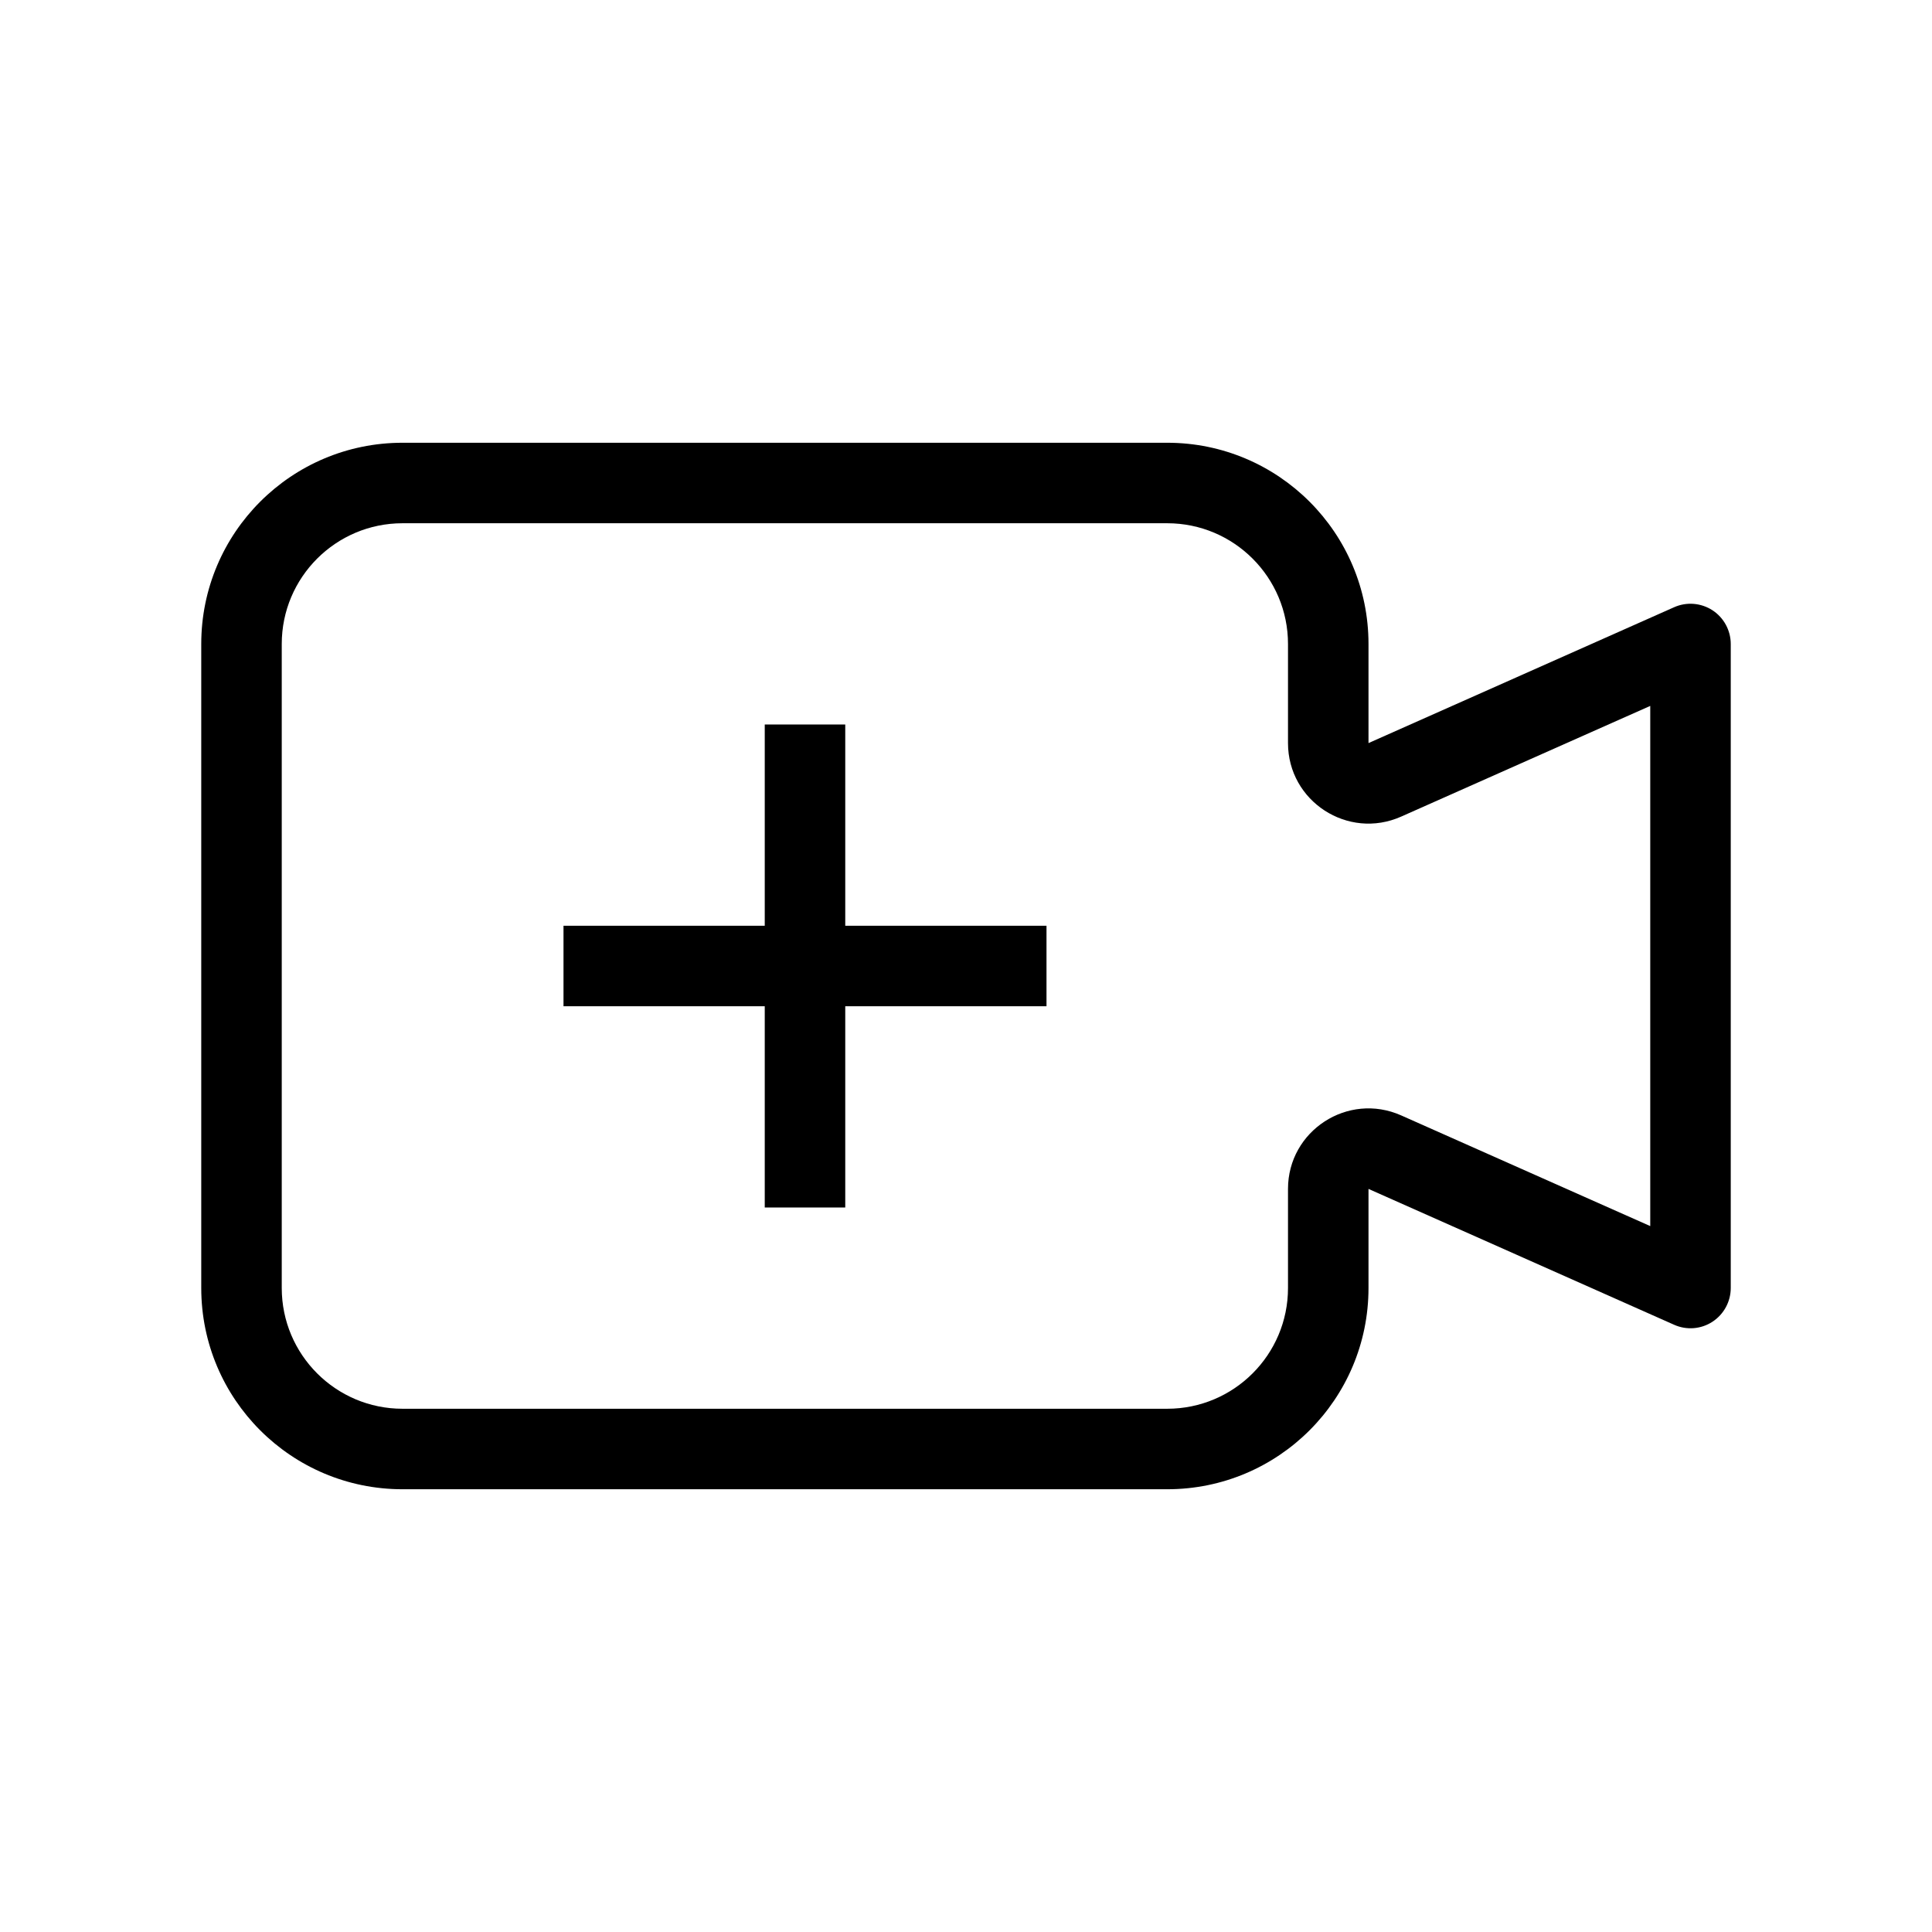
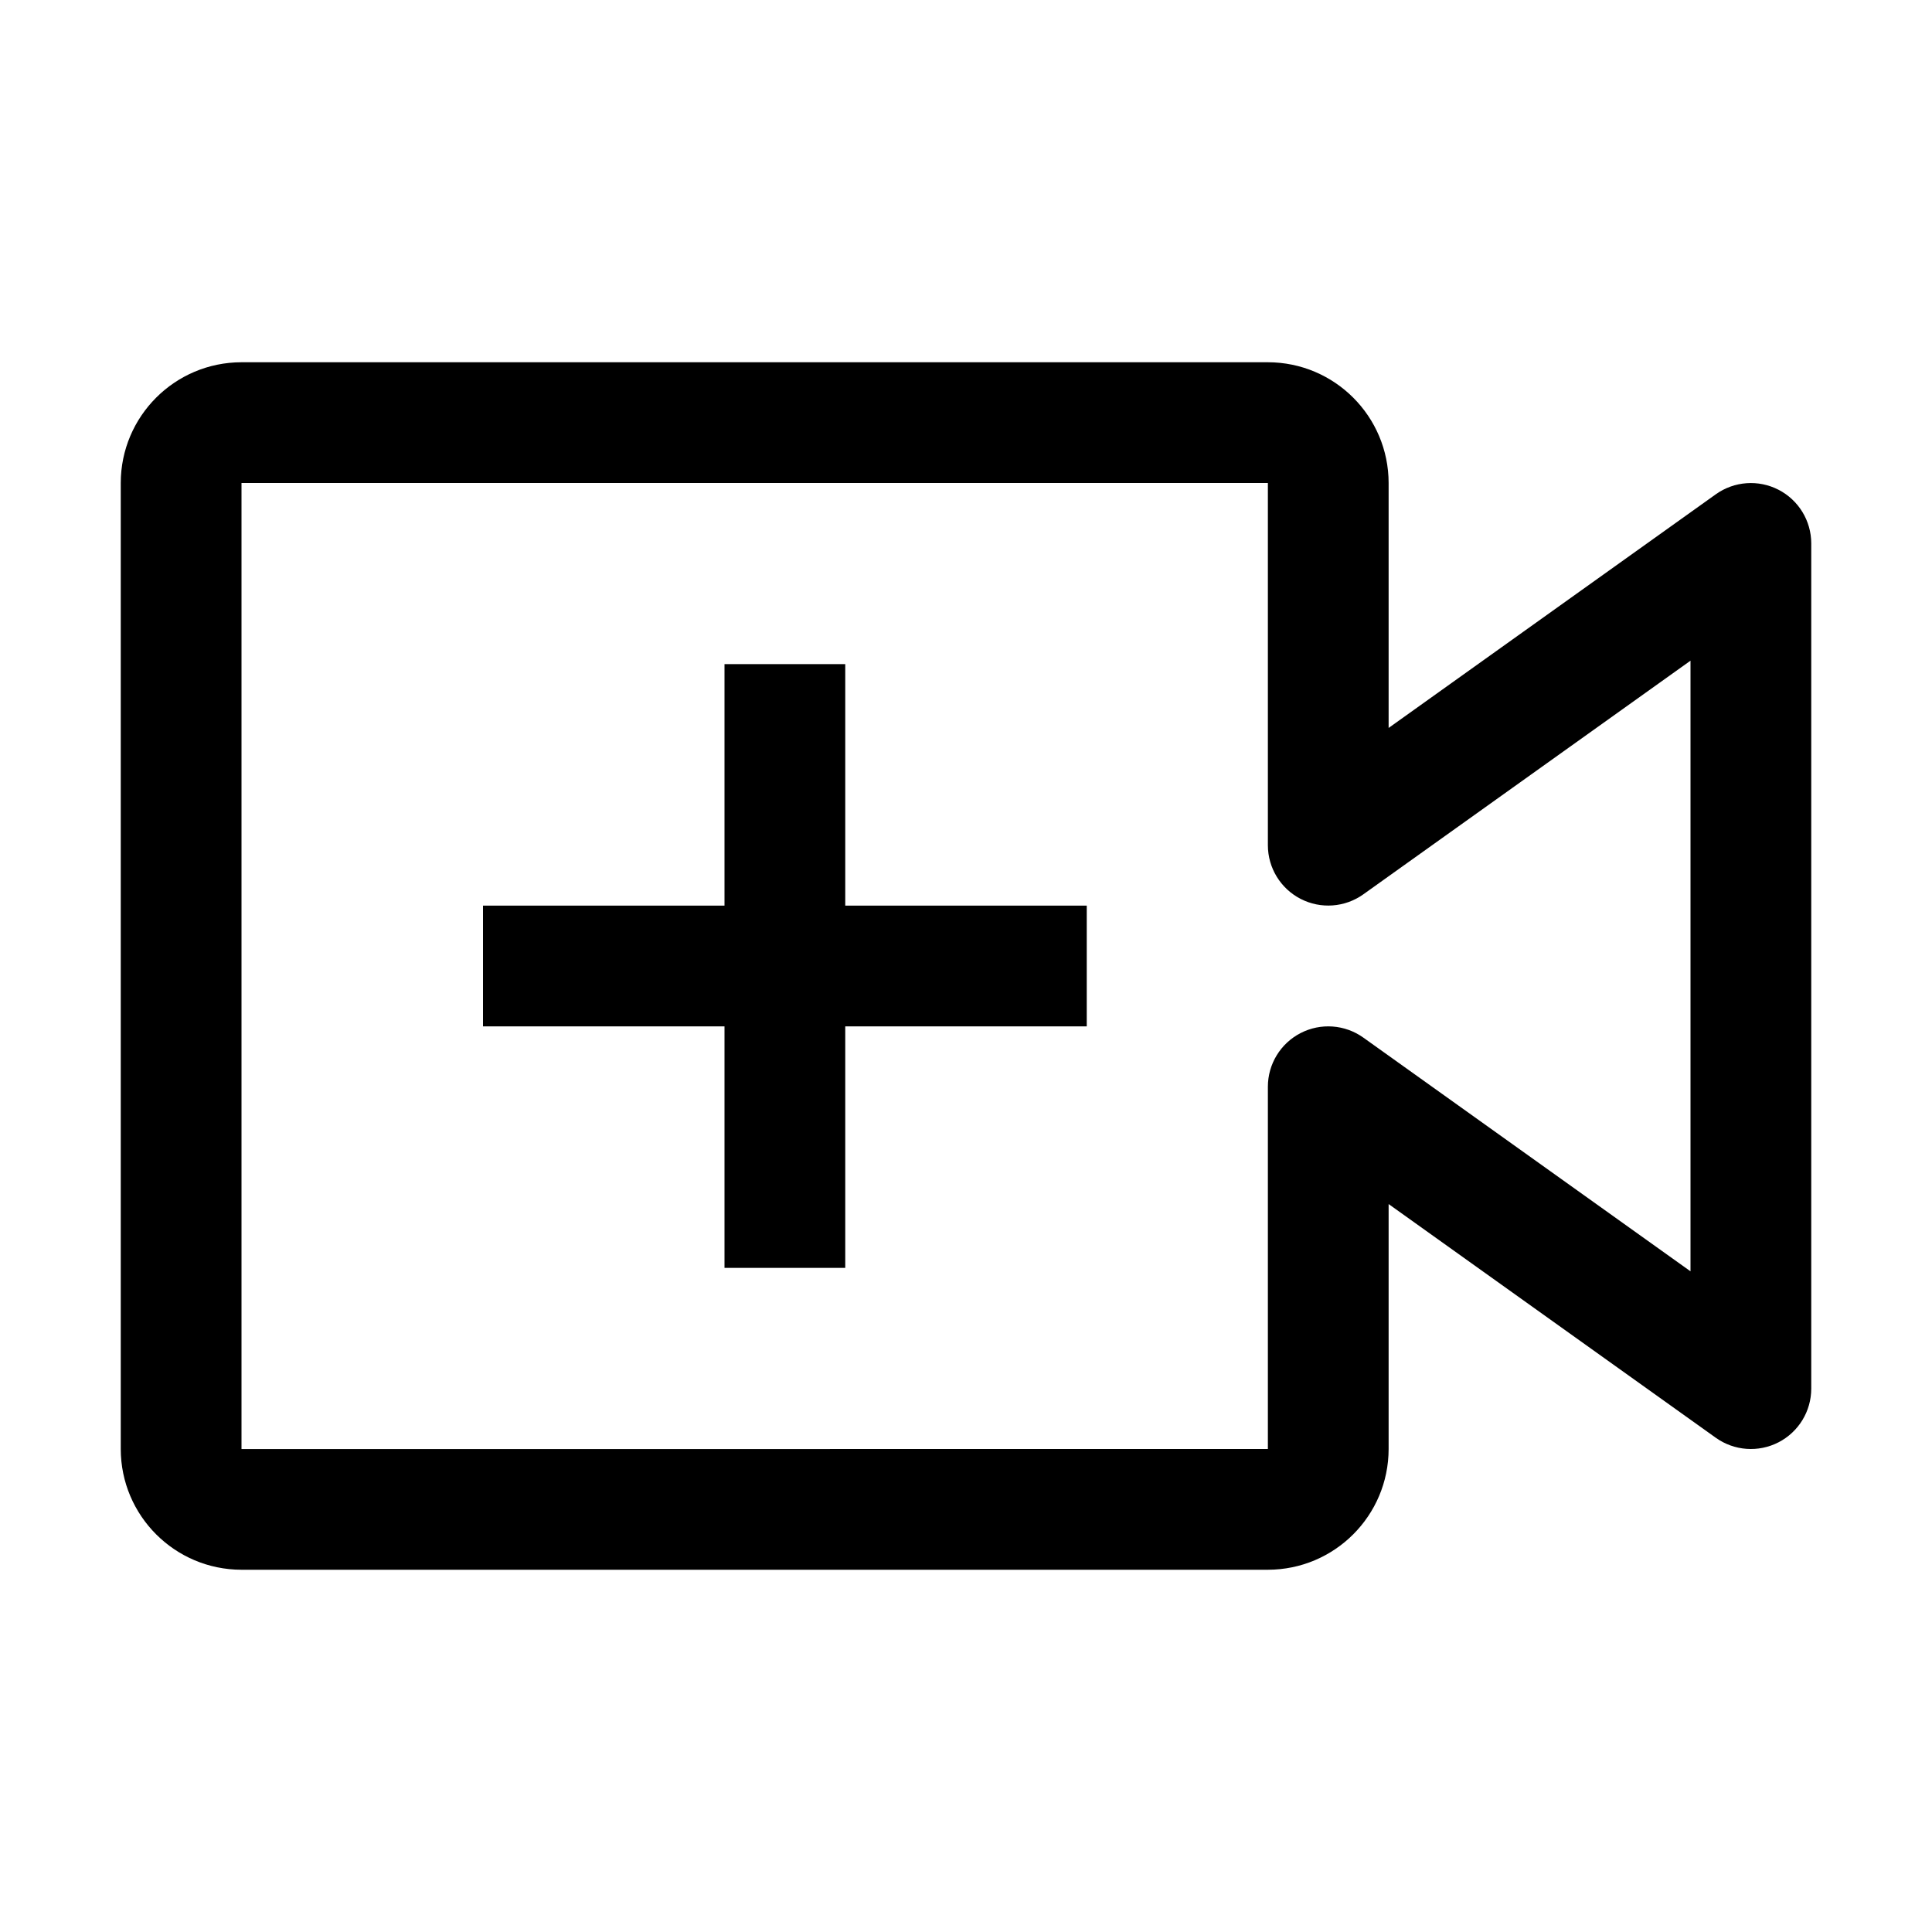
- <svg xmlns="http://www.w3.org/2000/svg" fill="none" height="24" viewBox="0 0 24 24" width="24">
-   <path clip-rule="evenodd" d="M2.5 8C2.5 6.619 3.619 5.5 5 5.5H14.5C15.881 5.5 17 6.619 17 8V9.231L20.797 7.543C20.952 7.474 21.131 7.489 21.273 7.581C21.414 7.673 21.5 7.831 21.5 8V16C21.5 16.169 21.414 16.327 21.273 16.419C21.131 16.512 20.952 16.526 20.797 16.457L17 14.769V16C17 17.381 15.881 18.5 14.5 18.5H5C3.619 18.5 2.5 17.381 2.5 16V8ZM5 6.5C4.172 6.5 3.5 7.172 3.5 8V16C3.5 16.828 4.172 17.5 5 17.5H14.5C15.328 17.5 16 16.828 16 16V14.769C16 14.046 16.745 13.562 17.406 13.856L20.5 15.231V8.769L17.406 10.144C16.745 10.438 16 9.954 16 9.231V8C16 7.172 15.328 6.5 14.5 6.5H5Z" fill="black" fill-rule="evenodd" />
-   <path clip-rule="evenodd" d="M9.5 15V9H10.5V15H9.5Z" fill="black" fill-rule="evenodd" />
-   <path clip-rule="evenodd" d="M13 12.5H7V11.5H13V12.5Z" fill="black" fill-rule="evenodd" />
+ <svg xmlns="http://www.w3.org/2000/svg" id="icon" viewBox="0 0 32 32">
+   <defs>
+     <style>.cls-1{fill:none;}</style>
+   </defs>
+   <polygon points="18 15 14 15 14 11 12 11 12 15 8 15 8 17 12 17 12 21 14 21 14 17 18 17 18 15" />
+   <path d="M21,26H4a2.002,2.002,0,0,1-2-2V8A2.002,2.002,0,0,1,4,6H21a2.002,2.002,0,0,1,2,2v4.057l5.419-3.87A1.0 1,0,0,1,30,9V23a1.0 1,0,0,1-1.581.814L23,19.943V24A2.002,2.002,0,0,1,21,26ZM4,8V24.001L21,24V18a1.0 1,0,0,1,1.581-.814L28,21.057V10.943l-5.419,3.87A1.0 1,0,0,1,21,14V8Z" />
+   <rect id="_Transparent_Rectangle_" data-name="&lt;Transparent Rectangle&gt;" class="cls-1" width="32" height="32" />
</svg>
